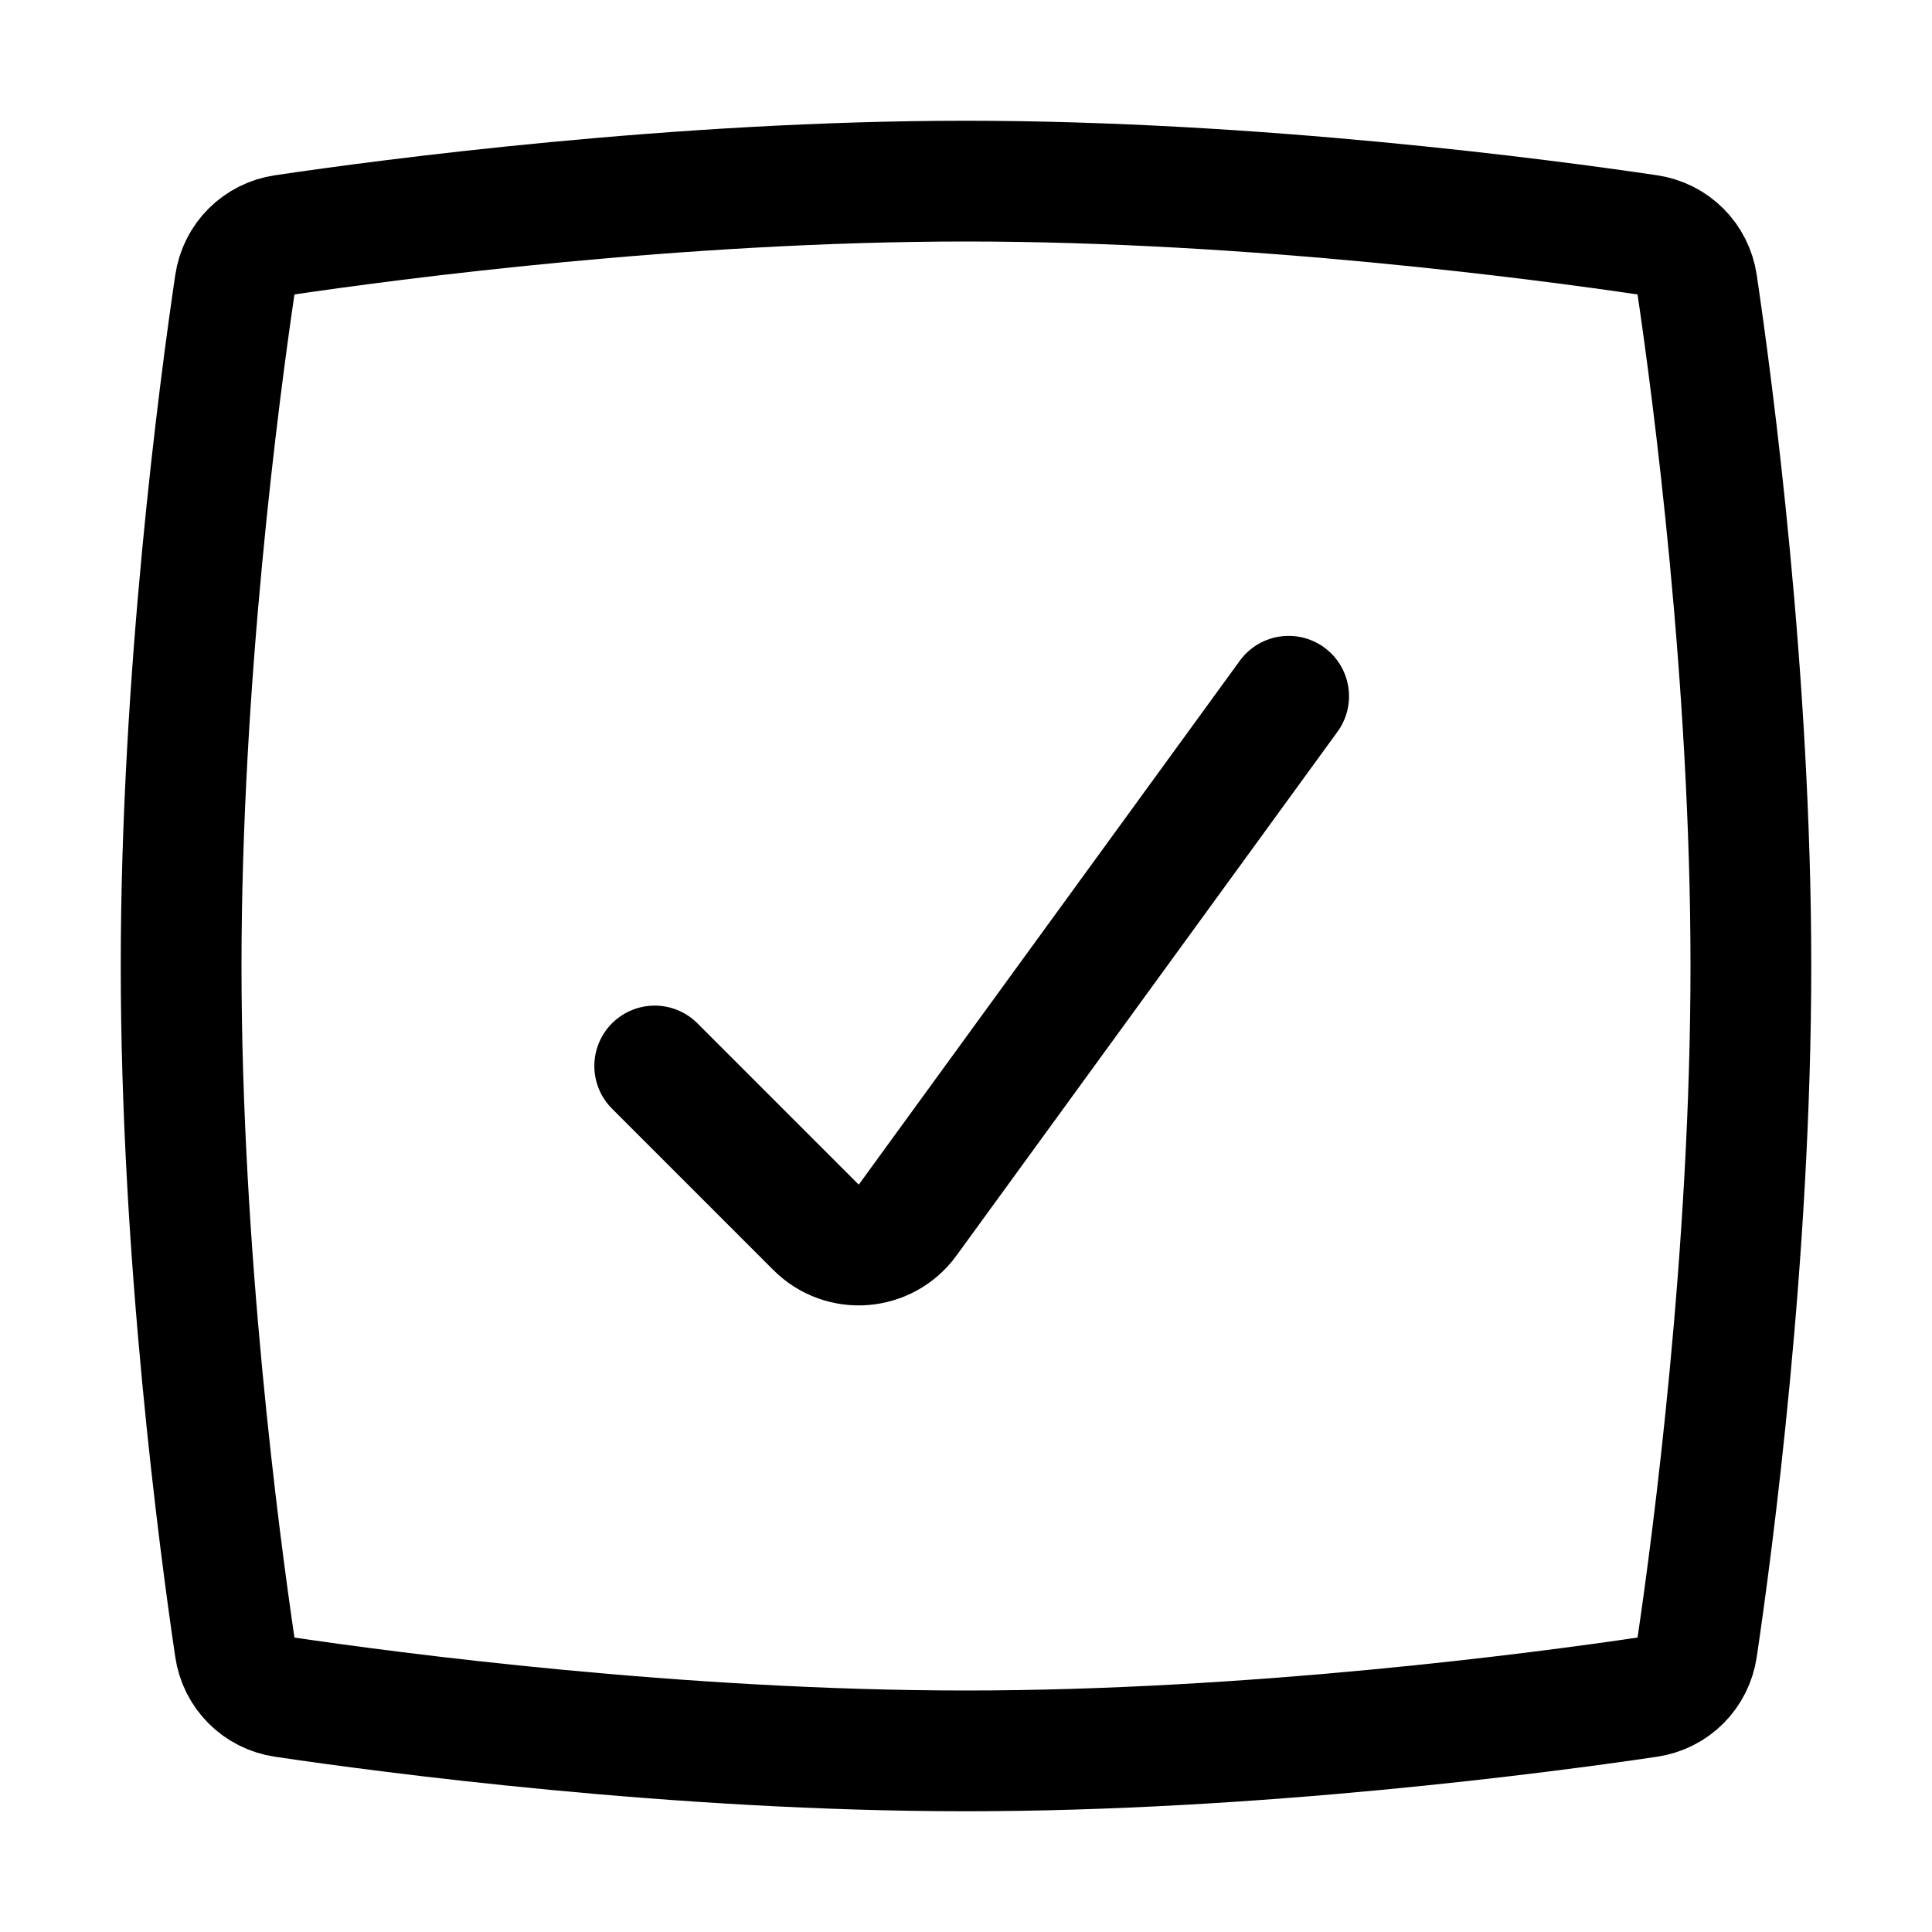
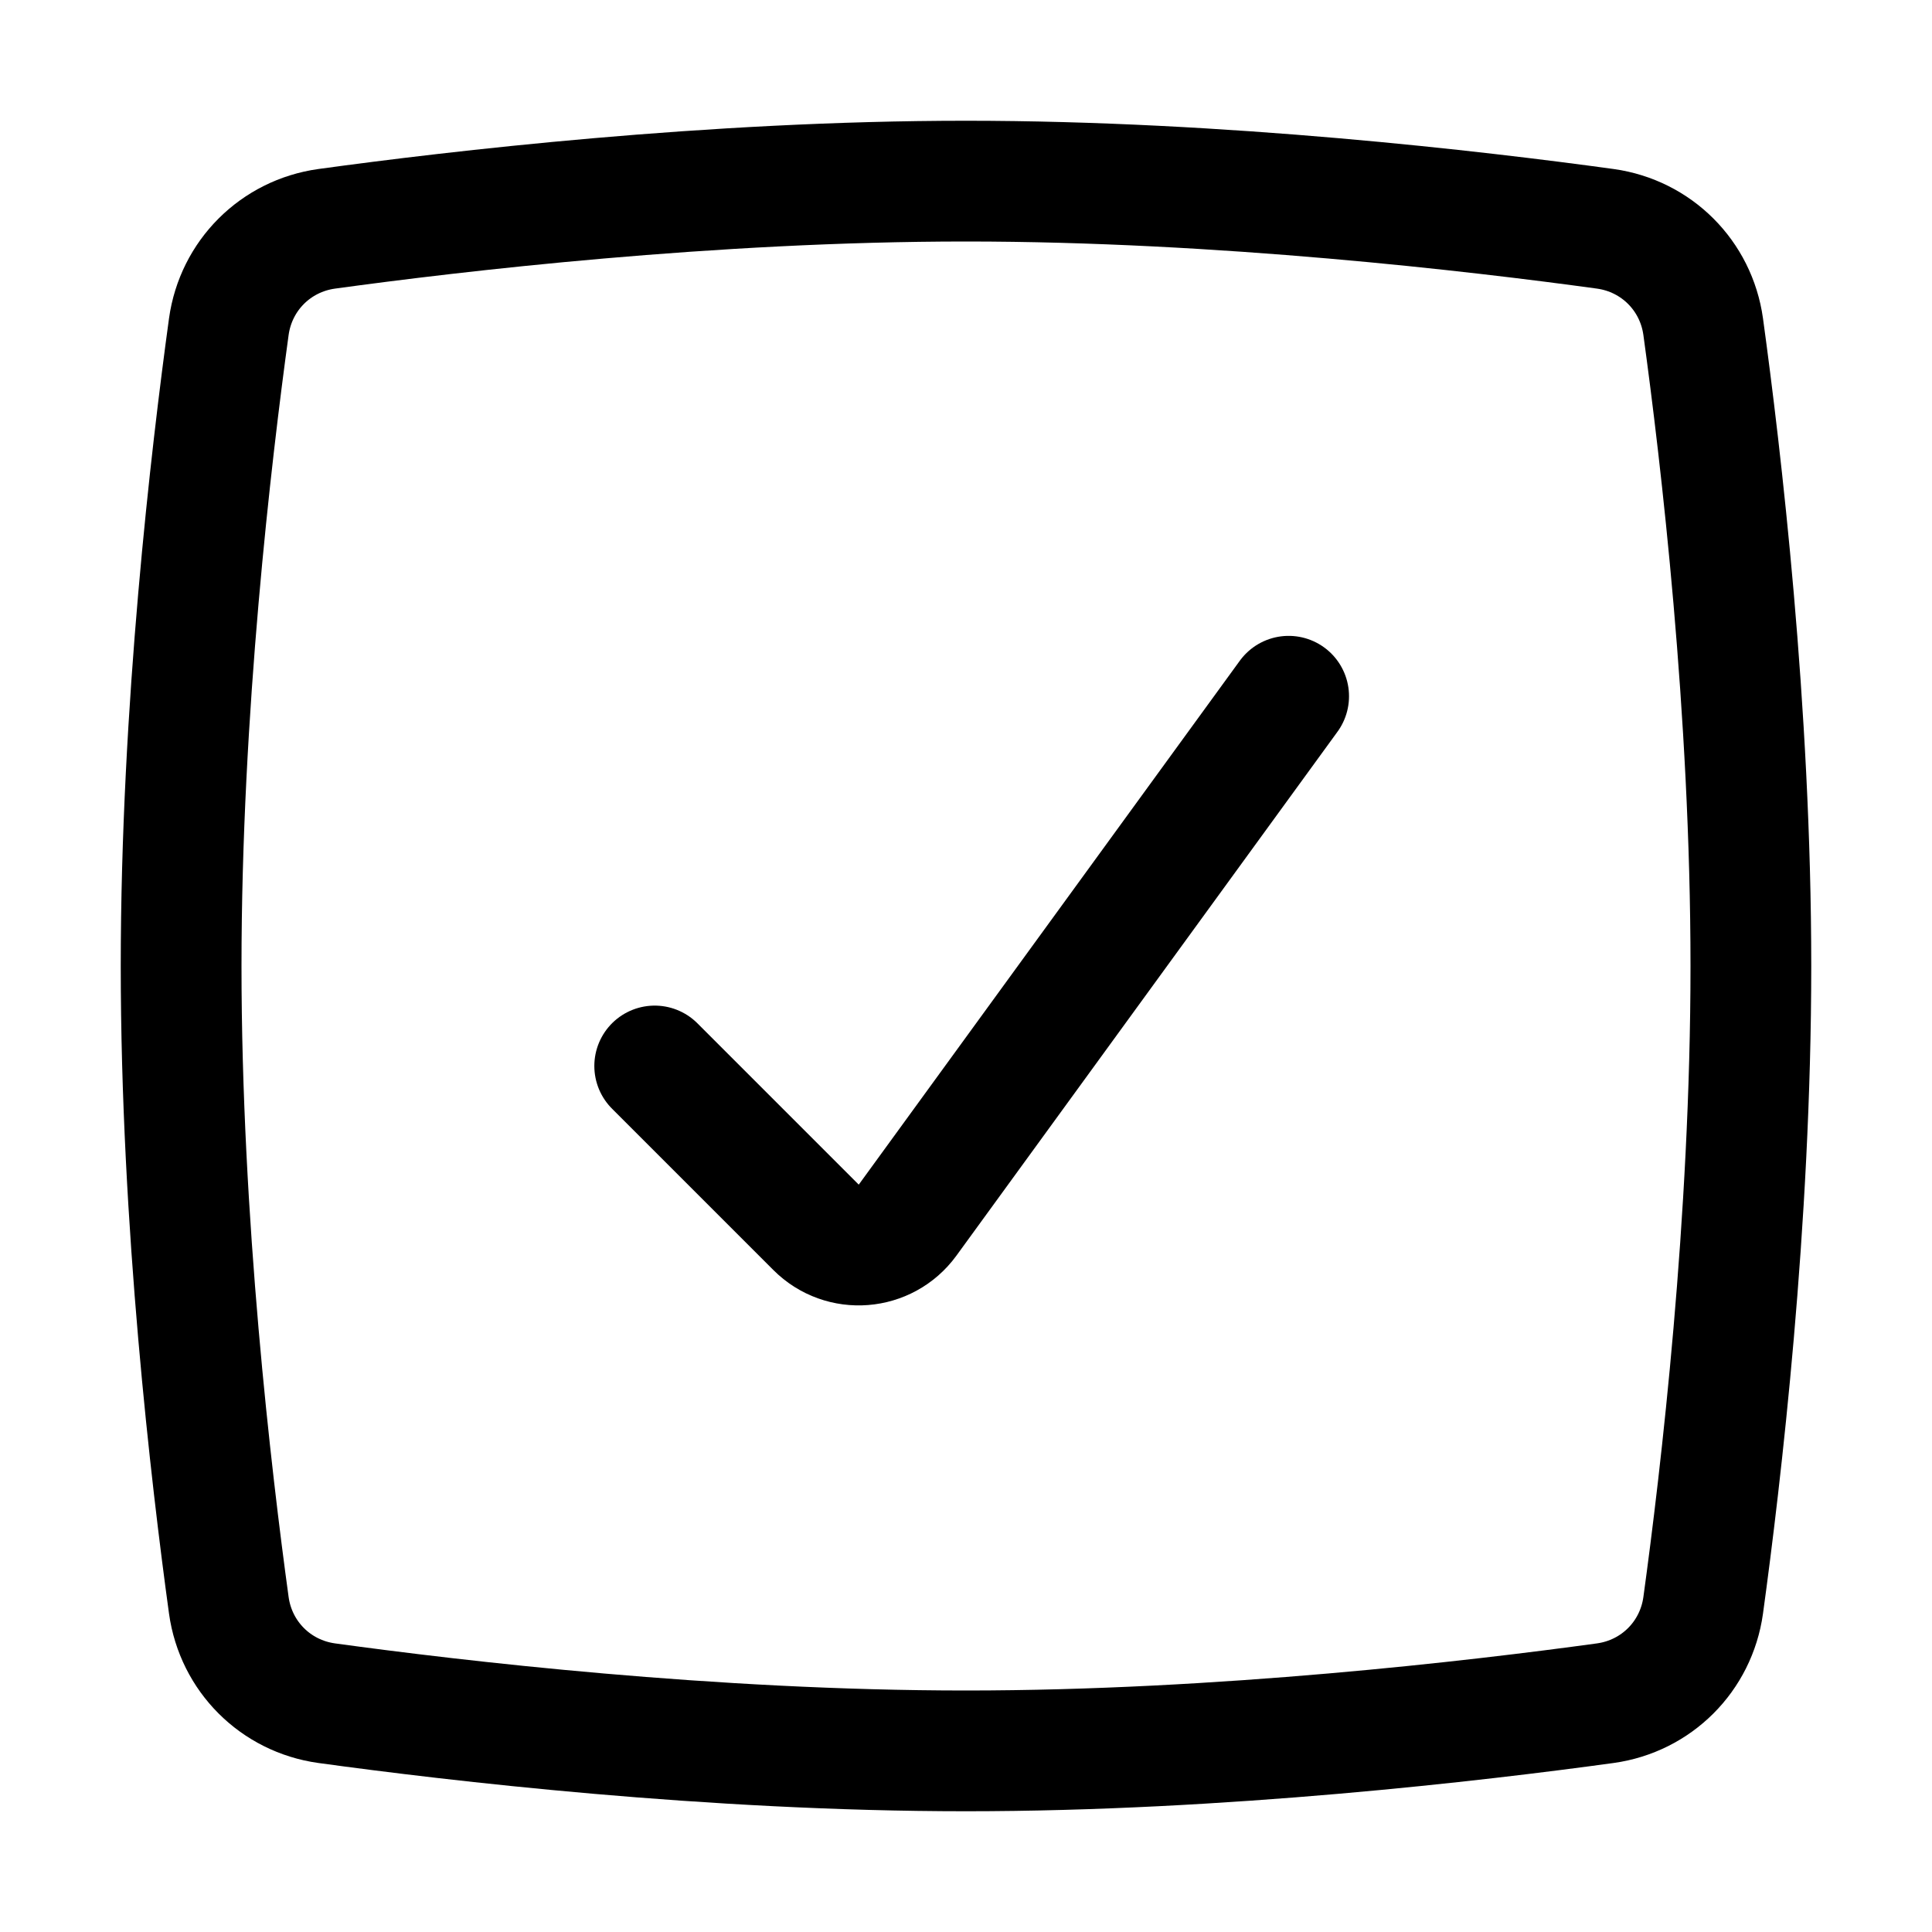
<svg xmlns="http://www.w3.org/2000/svg" width="16" height="16" viewBox="0 0 16 16" fill="none">
  <path d="M10.672 5.766L7.516 10.105C7.335 10.353 6.975 10.382 6.758 10.164L5.422 8.828" stroke="black" stroke-linecap="round" stroke-linejoin="round" />
-   <path d="M1.946 2.351C1.977 2.14 2.14 1.977 2.351 1.946C3.228 1.816 5.614 1.5 8 1.5C10.386 1.5 12.772 1.816 13.649 1.946C13.86 1.977 14.023 2.14 14.054 2.351C14.184 3.228 14.5 5.614 14.5 8C14.5 10.386 14.184 12.772 14.054 13.649C14.023 13.86 13.86 14.023 13.649 14.054C12.772 14.184 10.386 14.5 8 14.5C5.614 14.5 3.228 14.184 2.351 14.054C2.14 14.023 1.977 13.86 1.946 13.649C1.816 12.772 1.5 10.386 1.5 8C1.5 5.614 1.816 3.228 1.946 2.351Z" stroke="black" stroke-linecap="round" stroke-linejoin="round" />
+   <path d="M1.895 2.705C1.954 2.282 2.282 1.954 2.705 1.895C3.768 1.749 5.884 1.5 8 1.5C10.116 1.5 12.232 1.749 13.295 1.895C13.718 1.954 14.046 2.282 14.105 2.705C14.251 3.768 14.5 5.884 14.5 8C14.5 10.116 14.251 12.232 14.105 13.295C14.046 13.718 13.718 14.046 13.295 14.105C12.232 14.251 10.116 14.5 8 14.5C5.884 14.5 3.768 14.251 2.705 14.105C2.282 14.046 1.954 13.718 1.895 13.295C1.749 12.232 1.5 10.116 1.5 8C1.5 5.884 1.749 3.768 1.895 2.705Z" stroke="black" stroke-linecap="round" stroke-linejoin="round" />
</svg>
